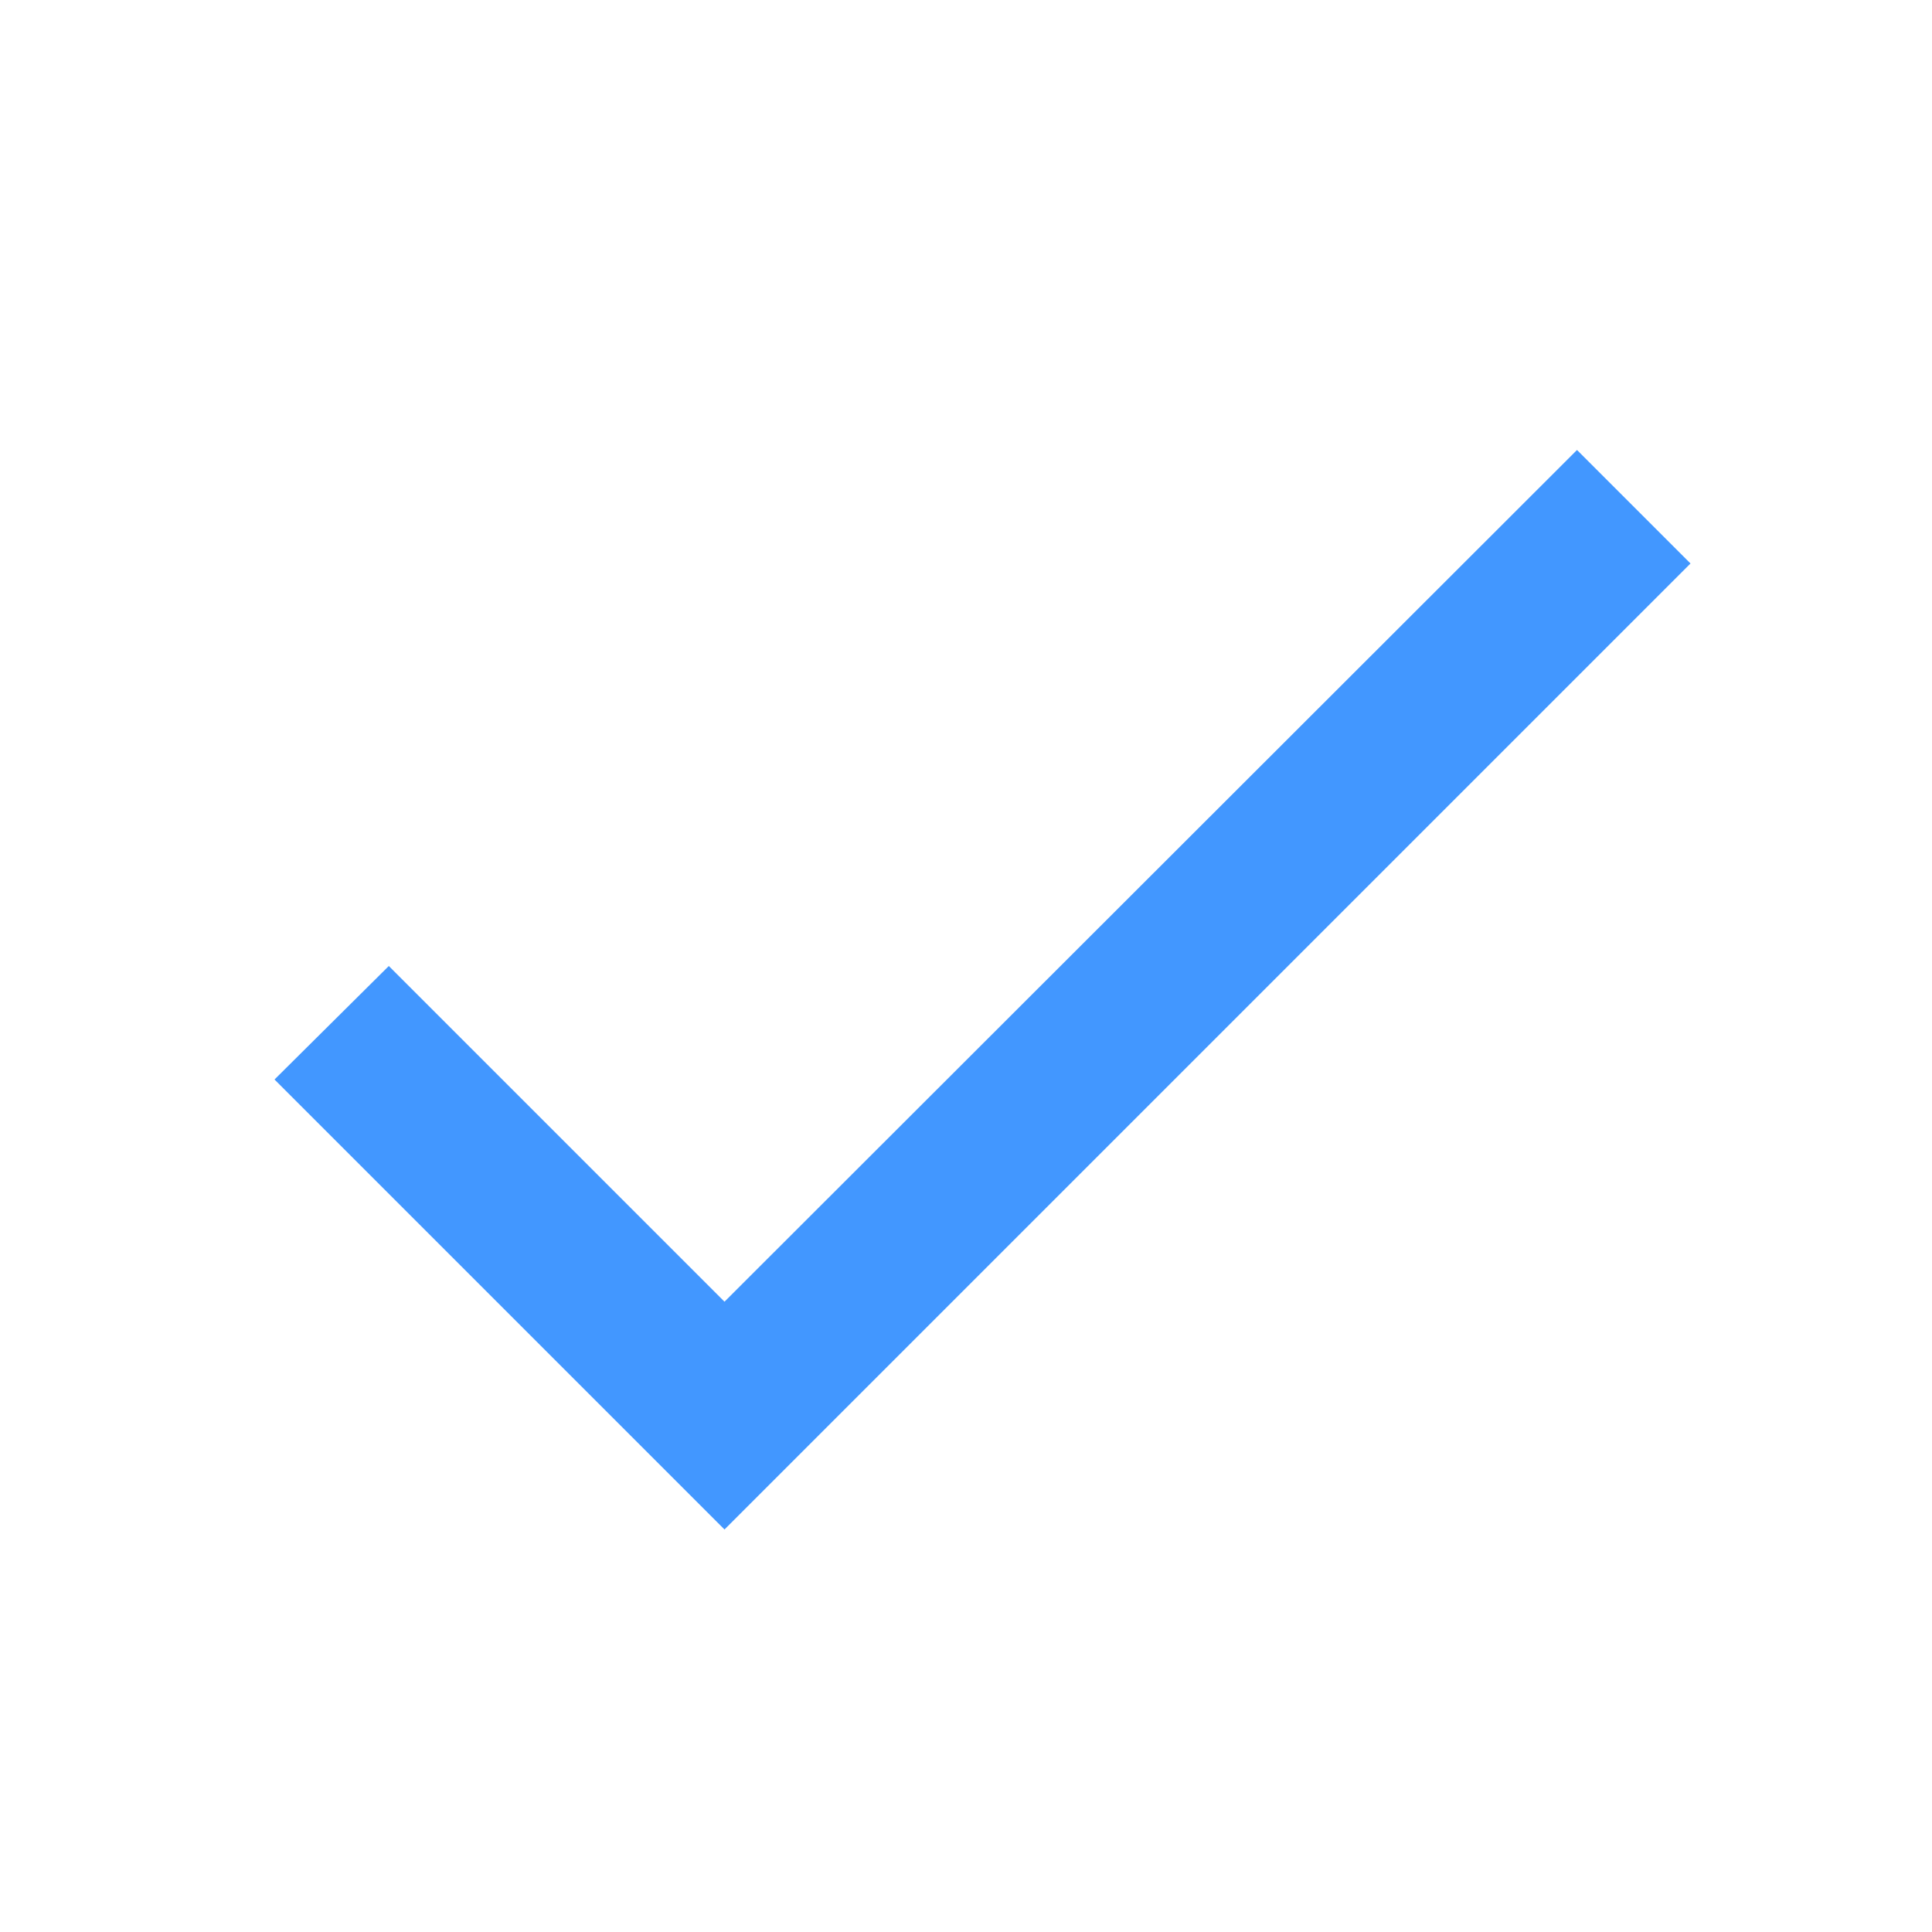
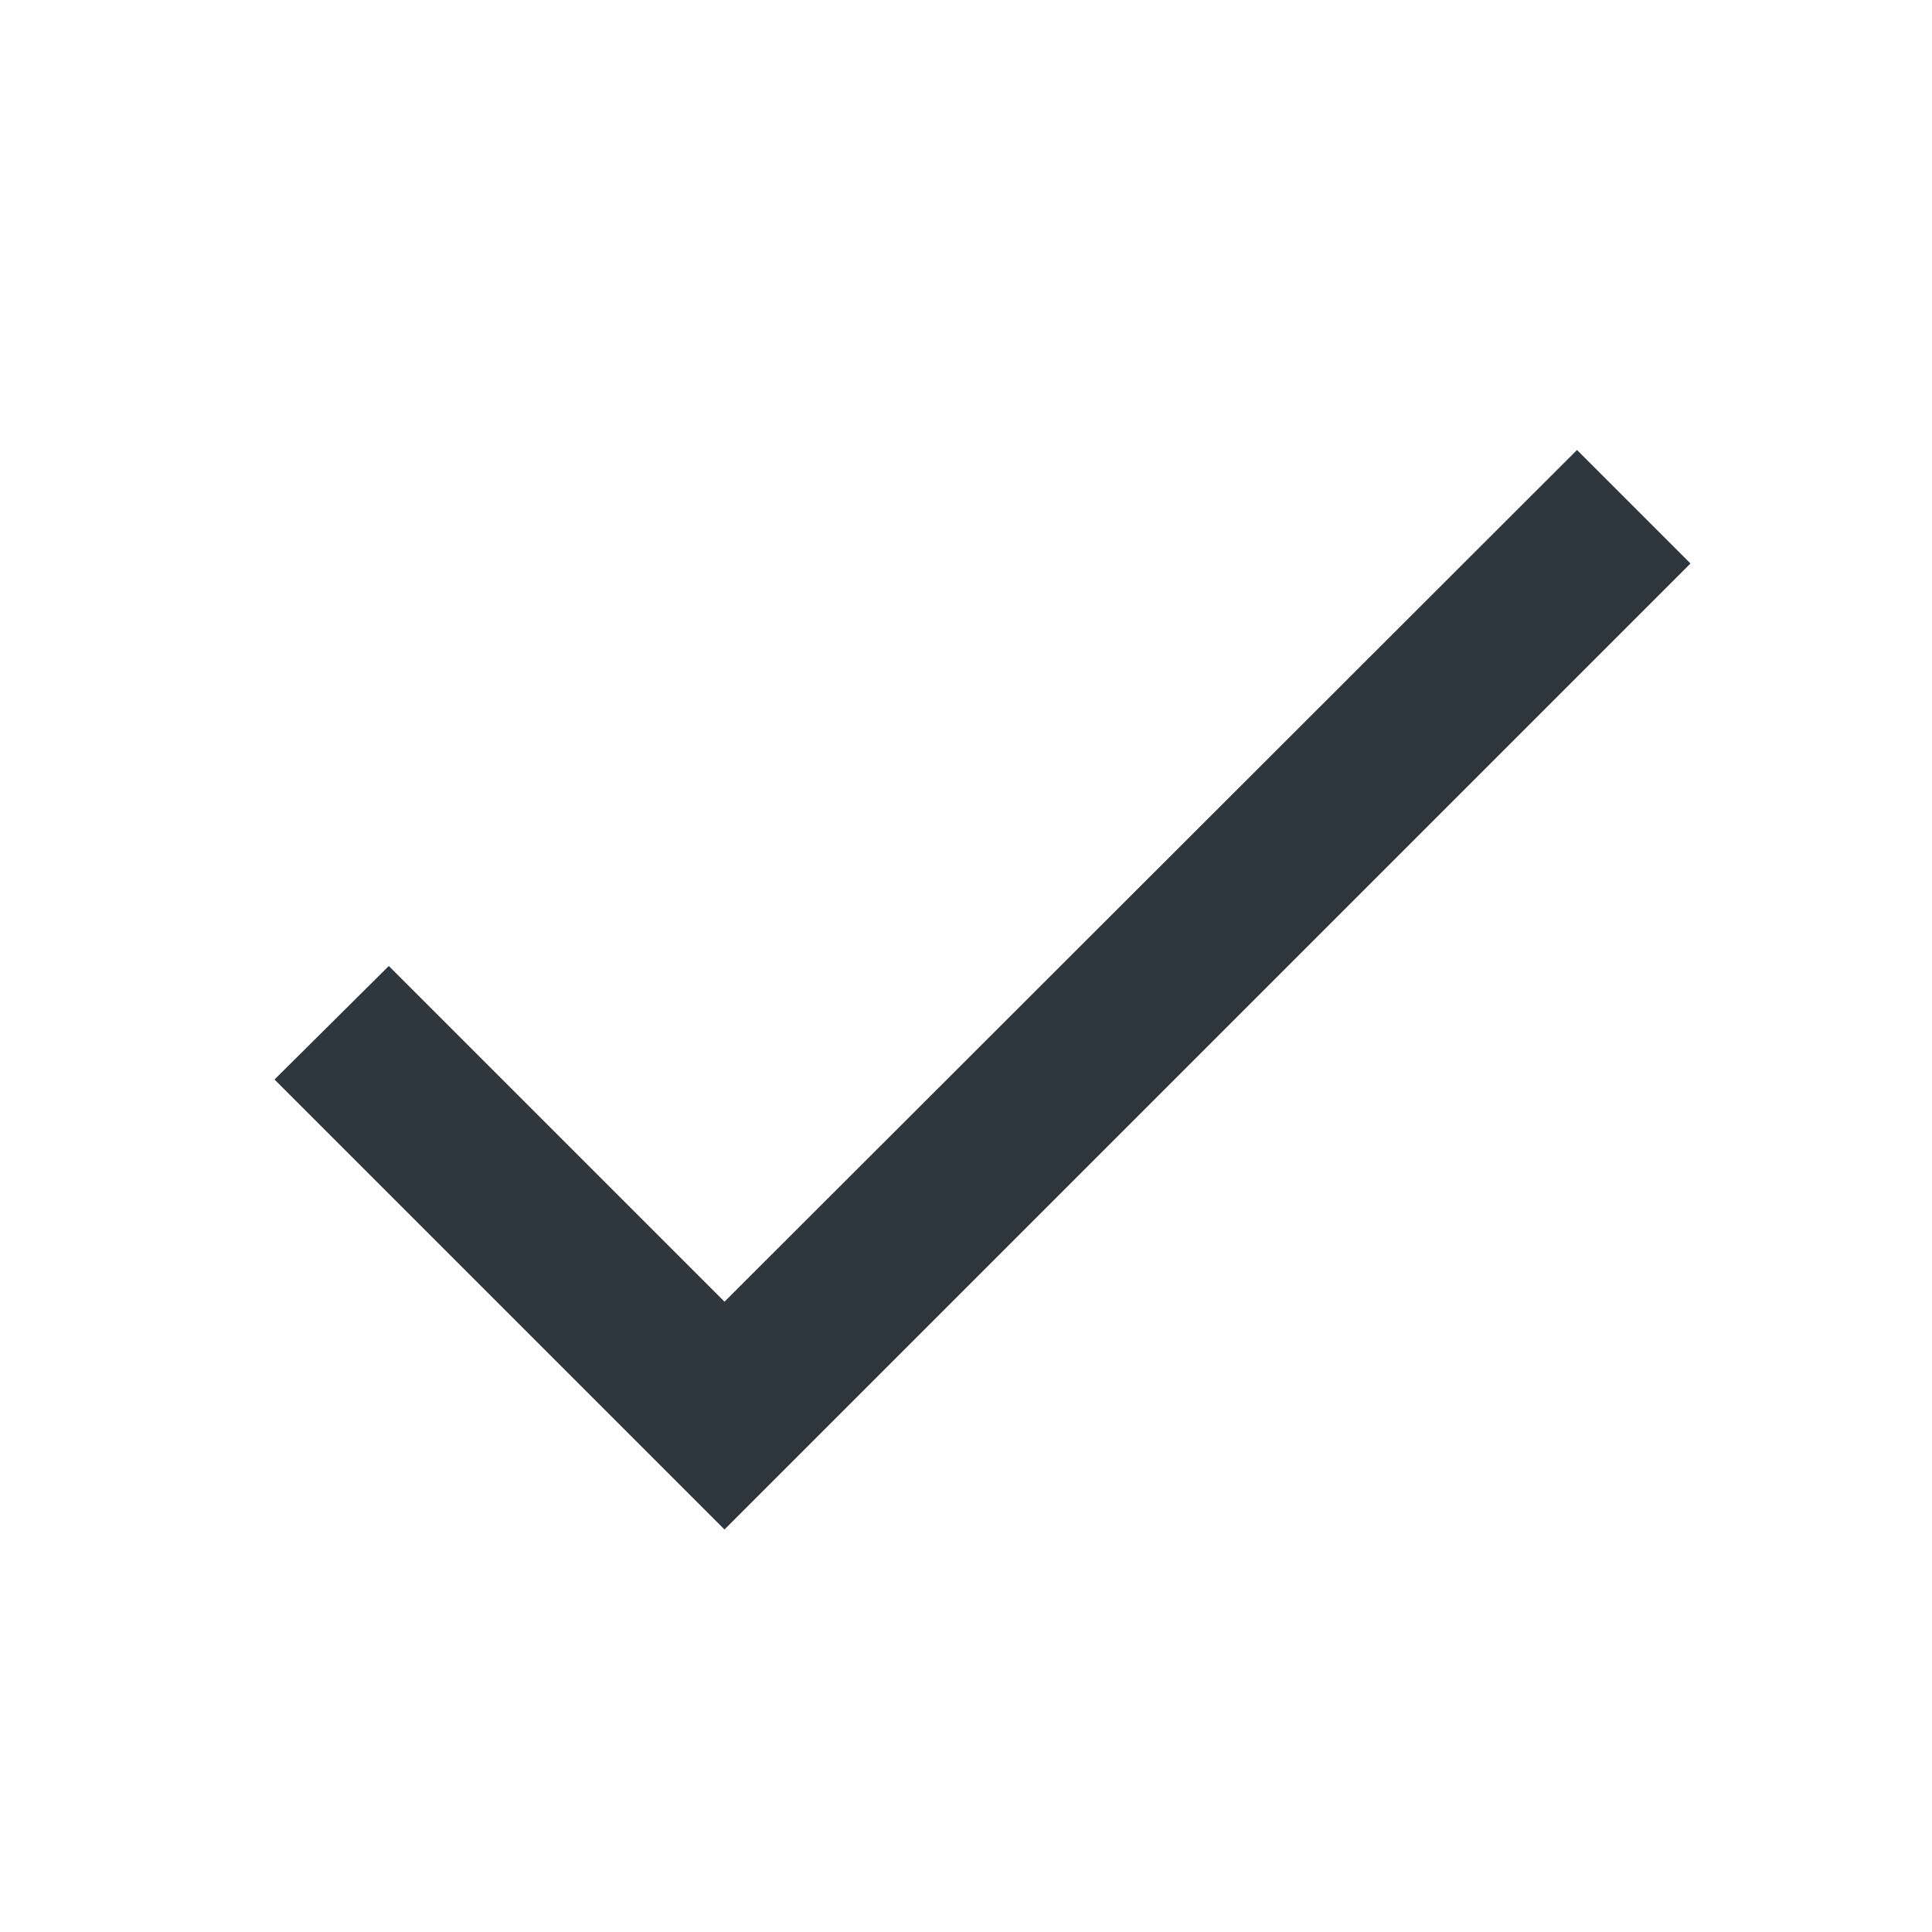
<svg xmlns="http://www.w3.org/2000/svg" xmlns:xlink="http://www.w3.org/1999/xlink" width="24px" height="24px" viewBox="0 0 24 24" version="1.1">
  <defs>
    <rect id="path-1" x="0" y="0" width="360" height="80" />
    <filter x="-50%" y="-50%" width="200%" height="200%" filterUnits="objectBoundingBox" id="filter-2">
      <feOffset dx="0" dy="0" in="SourceAlpha" result="shadowOffsetOuter1" />
      <feGaussianBlur stdDeviation="1" in="shadowOffsetOuter1" result="shadowBlurOuter1" />
      <feColorMatrix values="0 0 0 0 0   0 0 0 0 0   0 0 0 0 0  0 0 0 0.2 0" type="matrix" in="shadowBlurOuter1" />
    </filter>
  </defs>
  <g id="Page-1" stroke="none" stroke-width="1" fill="none" fill-rule="evenodd">
    <g id="Новая-покупка" transform="translate(-320, -40)">
      <g id="Group-7">
        <g id="Actionbar3-2">
          <g id="Rectangle-17-Copy-8">
            <use fill="black" fill-opacity="1" filter="url(#filter-2)" xlink:href="#path-1" />
            <use fill="#FFFFFF" fill-rule="evenodd" xlink:href="#path-1" />
          </g>
        </g>
      </g>
      <g id="ic_check" transform="translate(320, 40)">
        <g id="Icon-24px">
          <polygon id="Shape" points="0 0 24 0 24 24 0 24" />
-           <polygon id="Shape" fill="#4297FF" points="9 16.17 4.83 12 3.41 13.41 9 19 21 7 19.59 5.59" />
+           <polygon id="Shape" fill="#2e363e" points="9 16.17 4.83 12 3.41 13.41 9 19 21 7 19.59 5.59" />
        </g>
      </g>
    </g>
  </g>
</svg>
